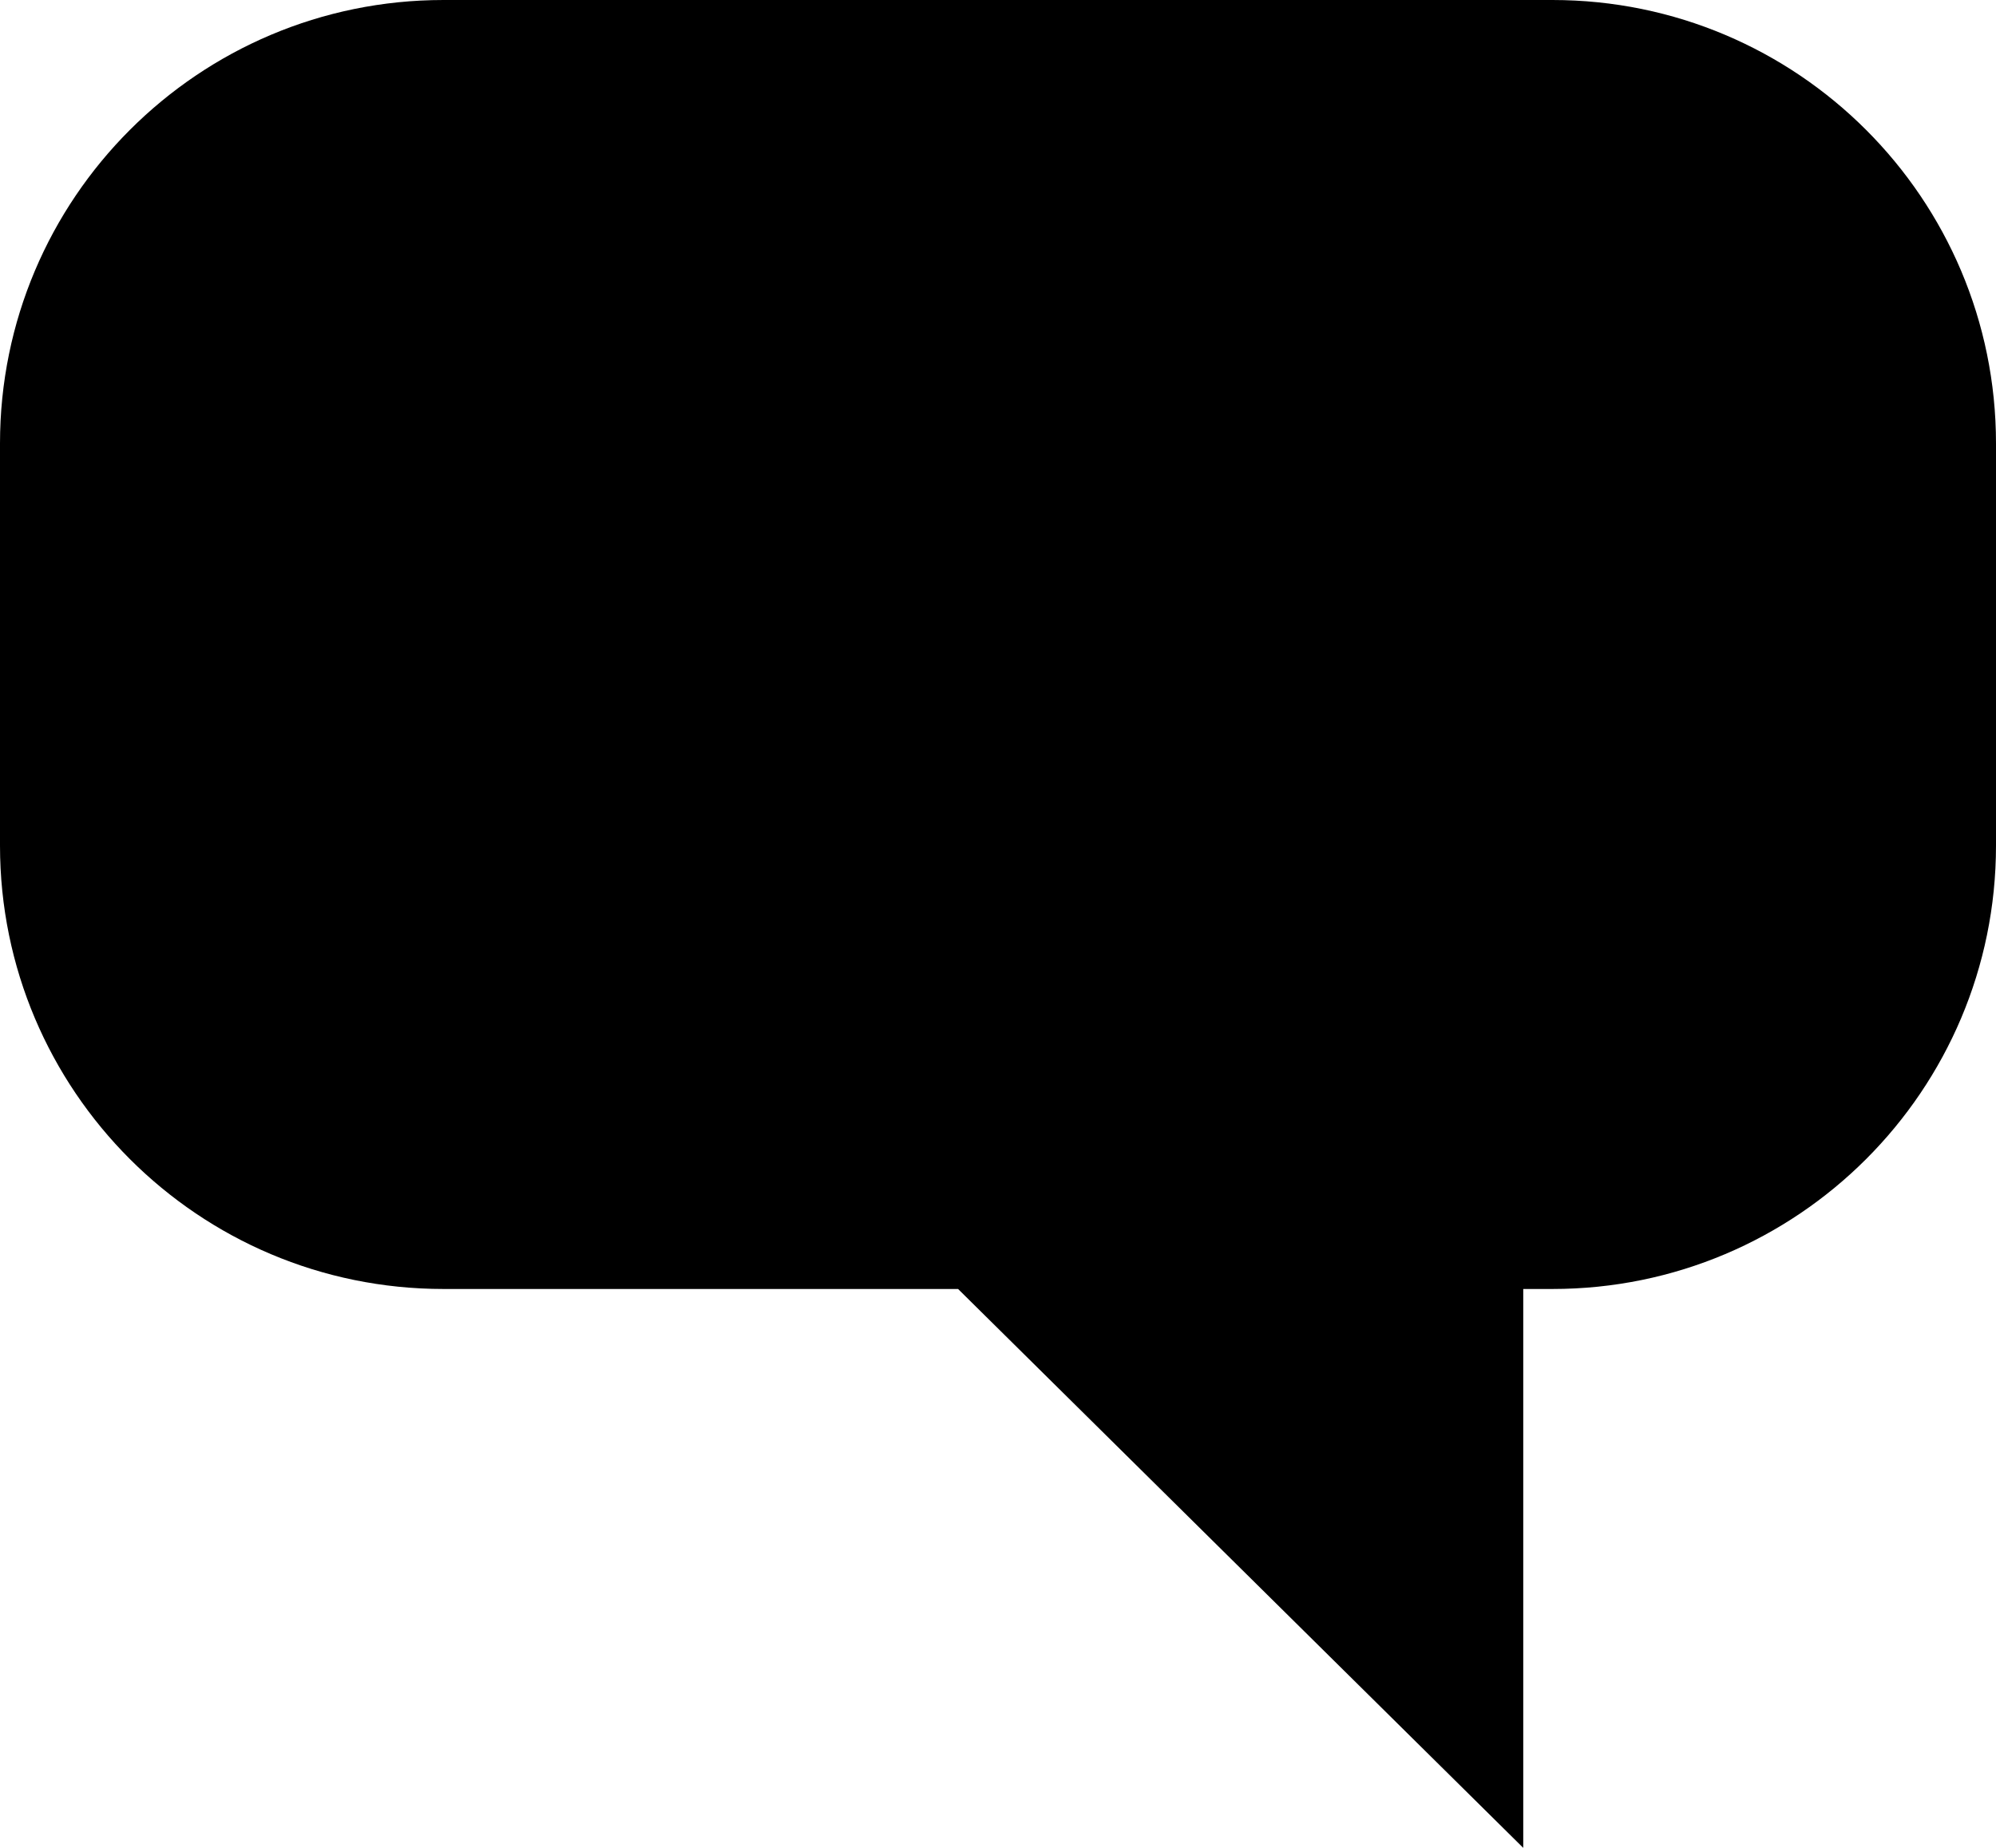
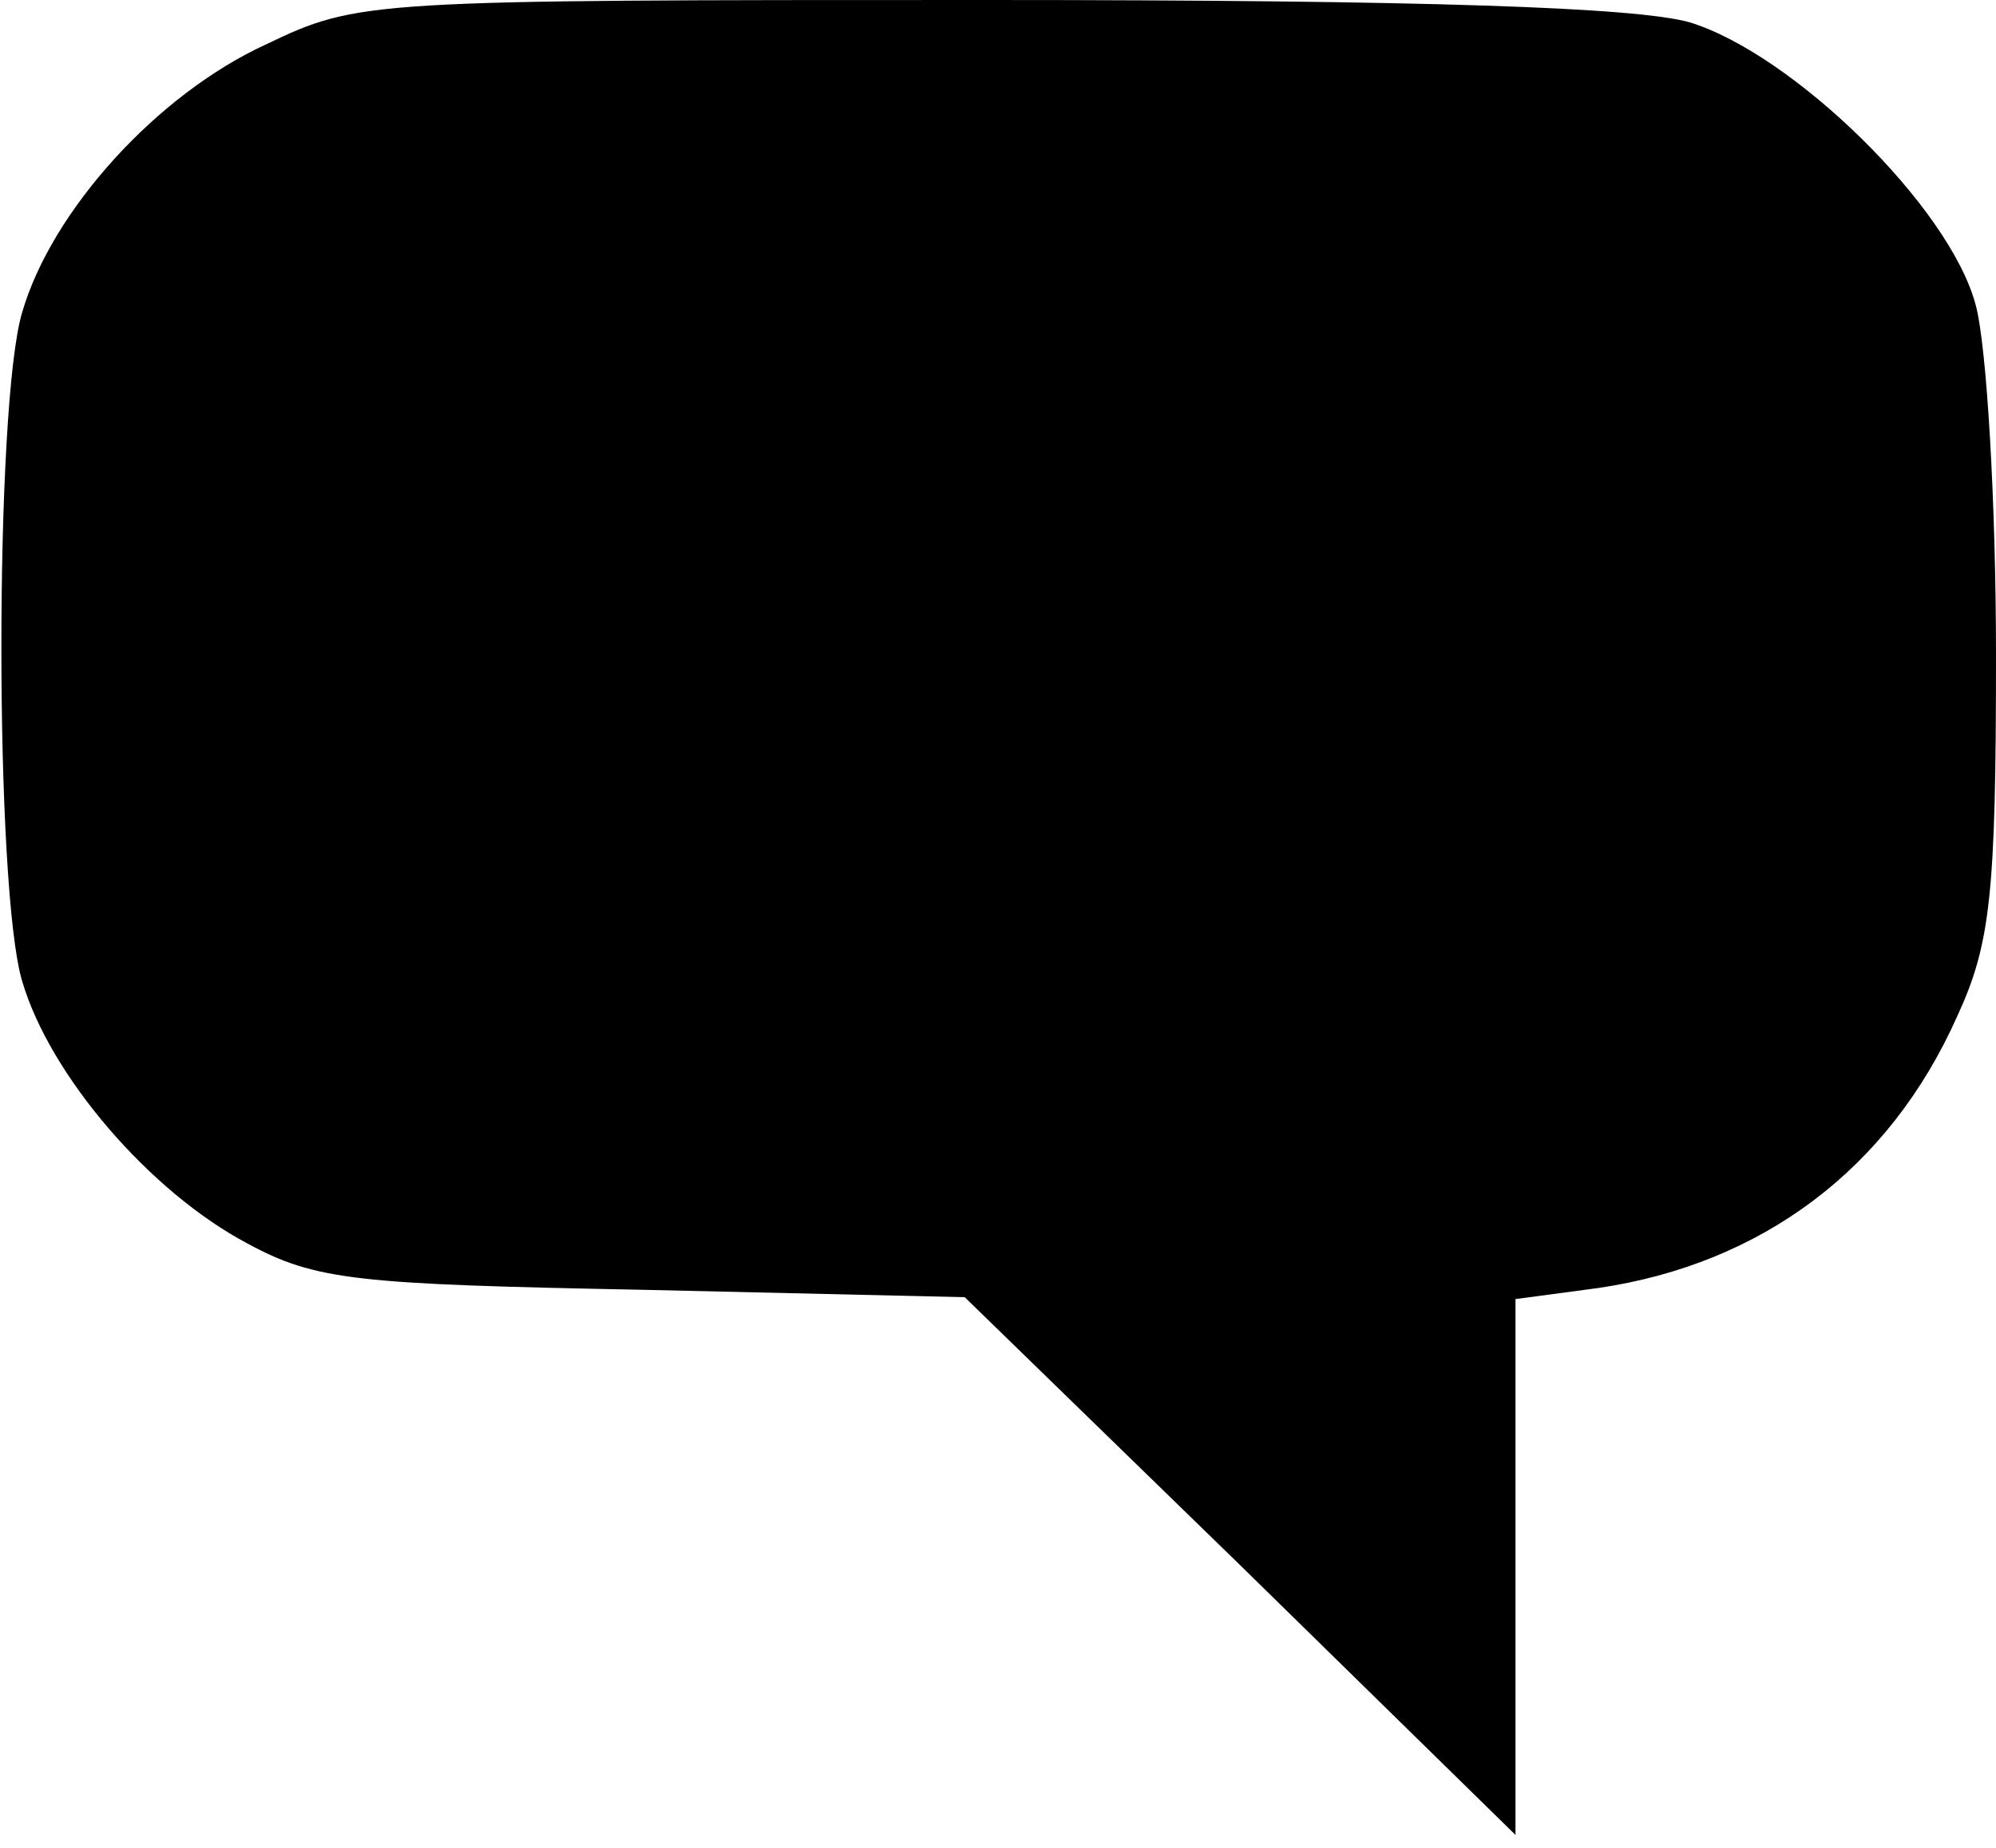
- <svg xmlns="http://www.w3.org/2000/svg" width="27" height="25" viewBox="0 0 27 25" fill="none">
-   <path d="M21 0H6C2.686 0 0 2.686 0 6V11.44C0 14.753 2.686 17.439 6 17.439H12.96L20.605 25V17.439H21C24.314 17.439 27 14.753 27 11.44V8.72V6C27 2.686 24.314 0 21 0Z" fill="black" />
+ <svg xmlns="http://www.w3.org/2000/svg" version="1.0" width="108pt" height="100pt" viewBox="0 0 108 100" preserveAspectRatio="xMidYMid meet">
+   <g transform="translate(0,100) scale(0.1,-0.1)" fill="#000000" stroke="none">
+     <path d="M144 976 c-59 -27 -116 -90 -132 -145 -15 -50 -15 -312 0 -362 15 -51 69 -114 122 -142 37 -20 59 -22 214 -25 l174 -4 149 -145 149 -146 0 145 0 145 45 6 c88 13 157 64 194 147 18 39 21 66 21 195 0 83 -5 168 -11 190 -14 53 -99 136 -155 153 -29 8 -141 12 -380 12 -335 0 -340 0 -390 -24z" />
+   </g>
</svg>
